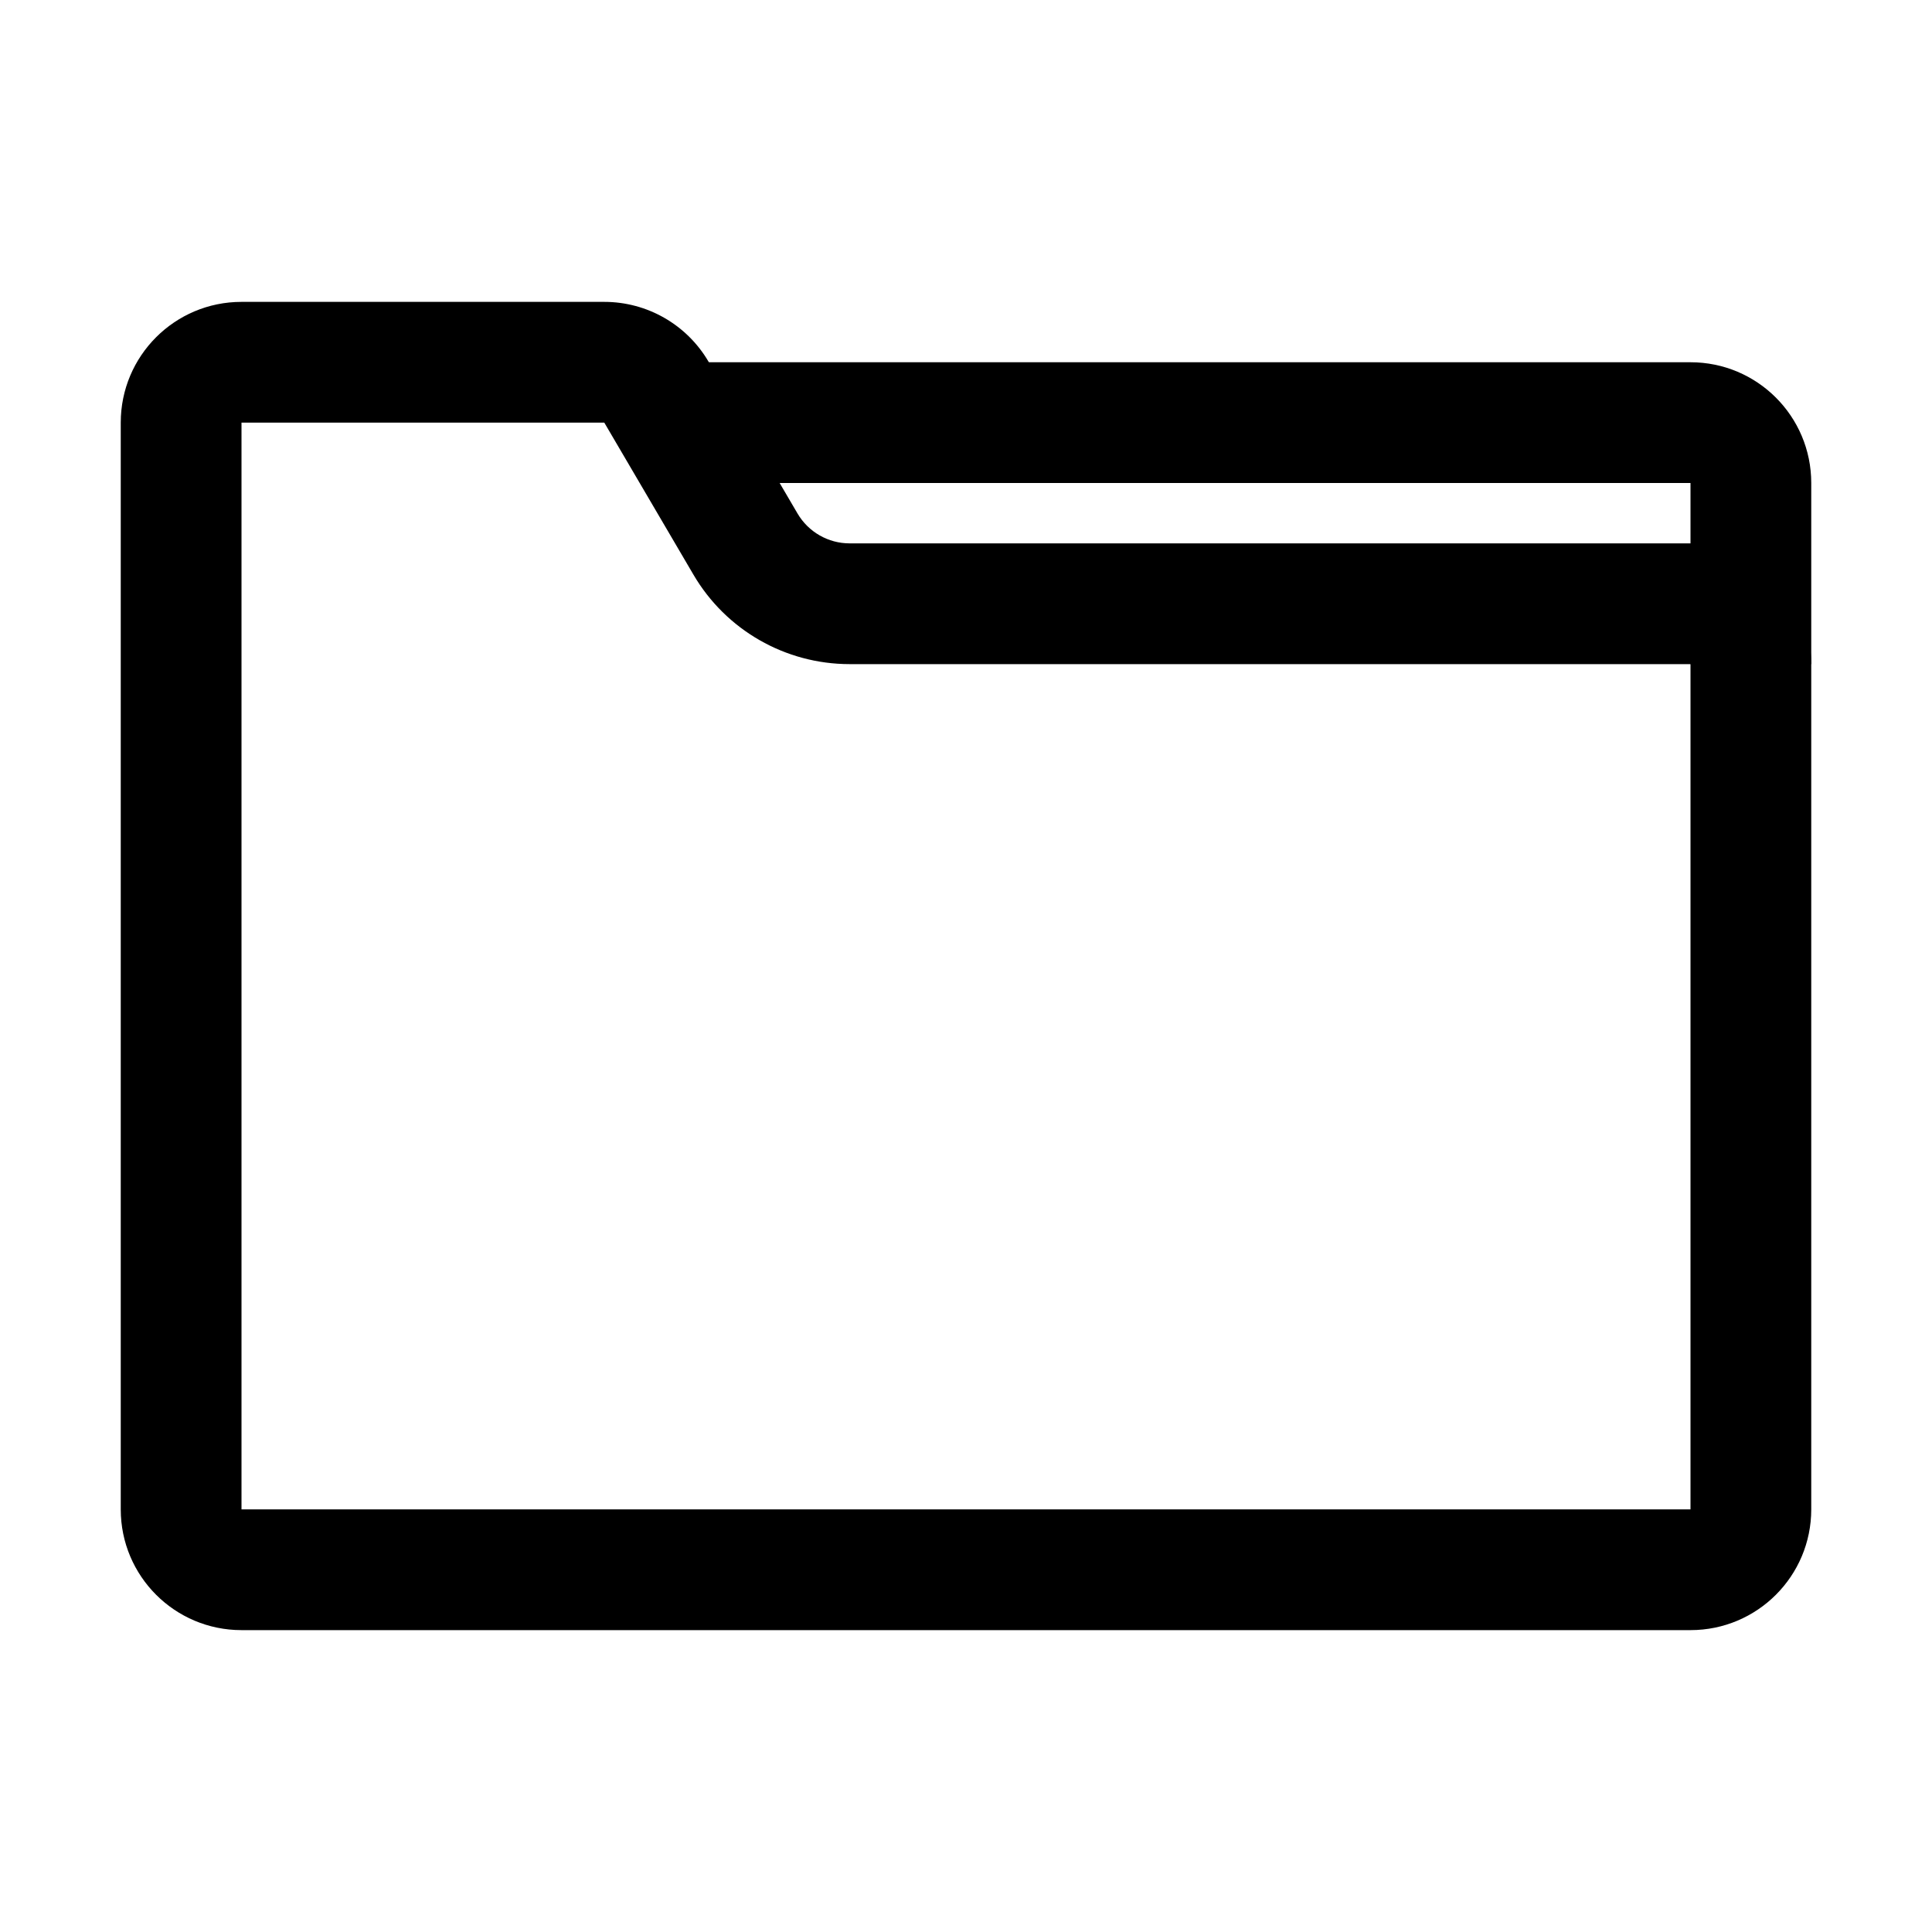
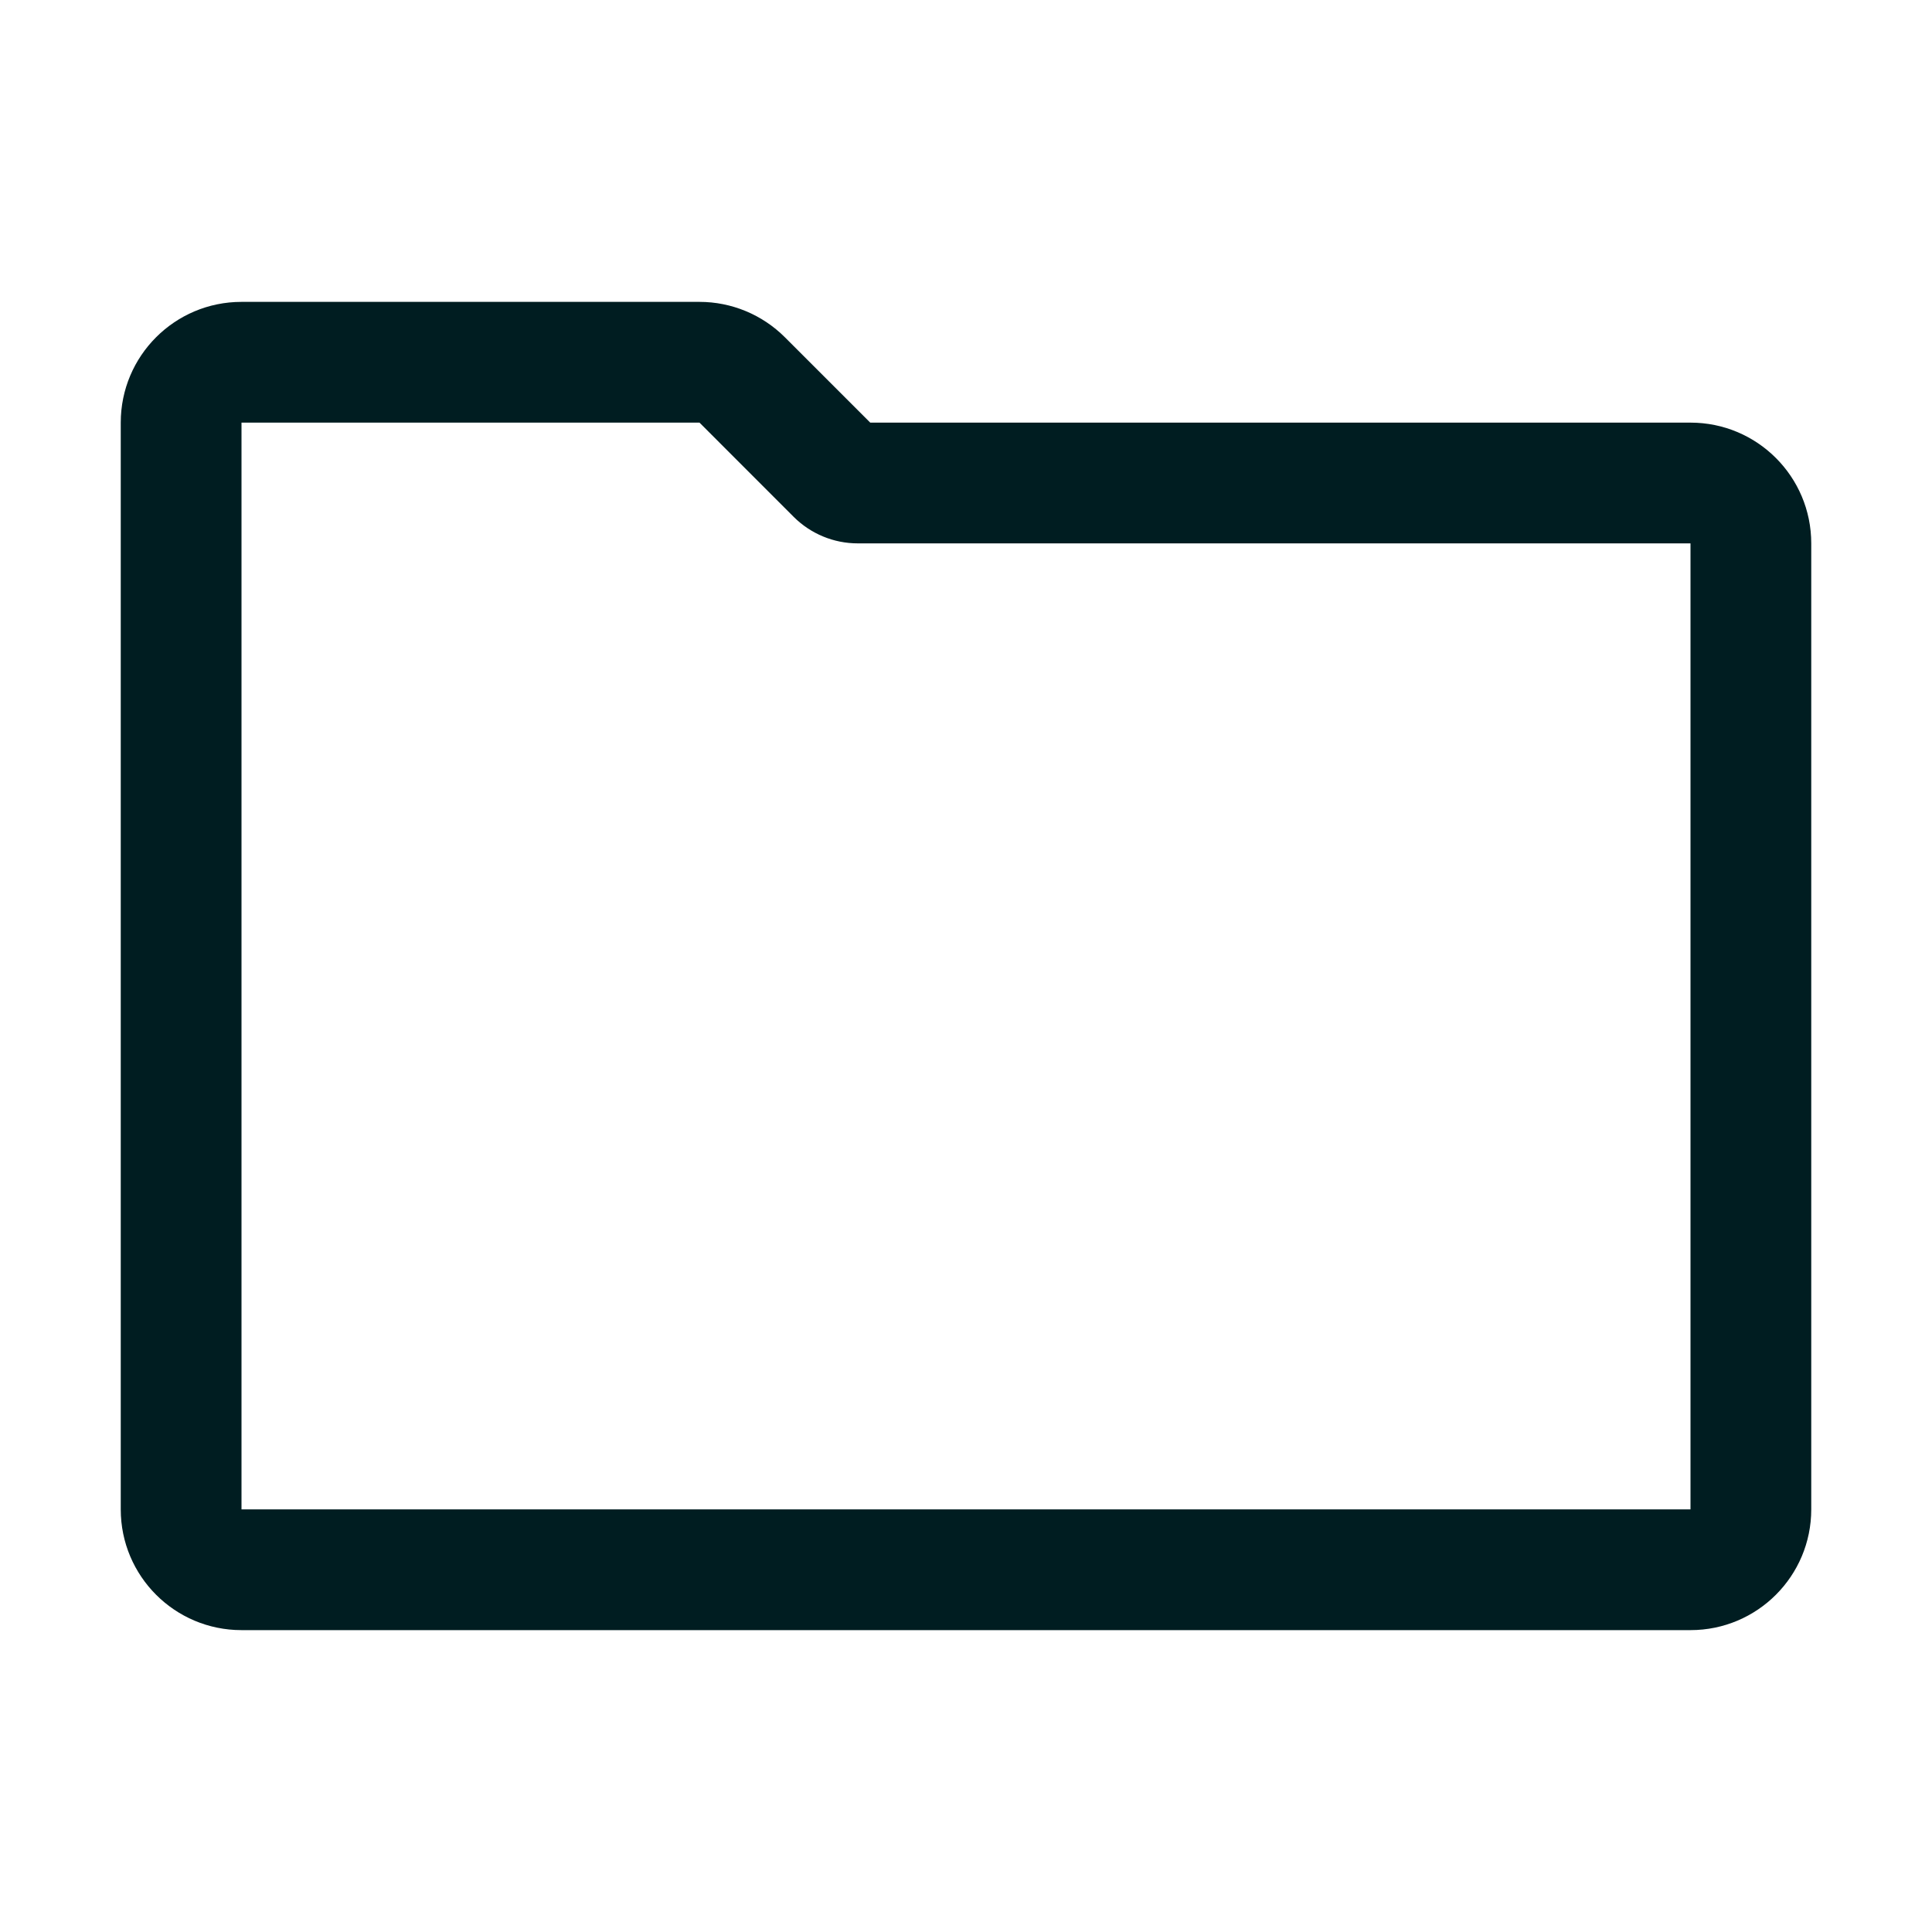
<svg xmlns="http://www.w3.org/2000/svg" width="32" height="32" viewBox="0 0 32 32" fill="none">
-   <path fill-rule="evenodd" clip-rule="evenodd" d="M28 25V11H14.073C13.008 11 12.023 10.436 11.485 9.517L10.009 7L4 7V25H28ZM30 11V25C30 26.105 29.105 27 28 27H4C2.895 27 2 26.105 2 25V7C2 5.895 2.895 5 4 5H10.009C10.719 5 11.375 5.376 11.734 5.988L13.21 8.506C13.39 8.812 13.718 9 14.073 9H28C29.105 9 30 9.895 30 11Z" fill="black" />
-   <path fill-rule="evenodd" clip-rule="evenodd" d="M11 6H28C29.105 6 30 6.895 30 8L30 11H28L28 8H11V6Z" fill="black" />
+   <path fill-rule="evenodd" clip-rule="evenodd" d="M2 7C2 5.895 2.895 5 4 5H11.586C12.116 5 12.625 5.211 13 5.586L14.414 7H28C29.105 7 30 7.895 30 9V25C30 26.105 29.105 27 28 27H4C2.895 27 2 26.105 2 25V7ZM14.56 7.146L14.561 7.146L14.207 7.5L14.561 7.146C14.56 7.146 14.56 7.146 14.56 7.146ZM11.586 7L4 7V25H28V9H14.207C13.809 9 13.428 8.842 13.146 8.561L11.586 7Z" fill="#001D21" />
</svg>
